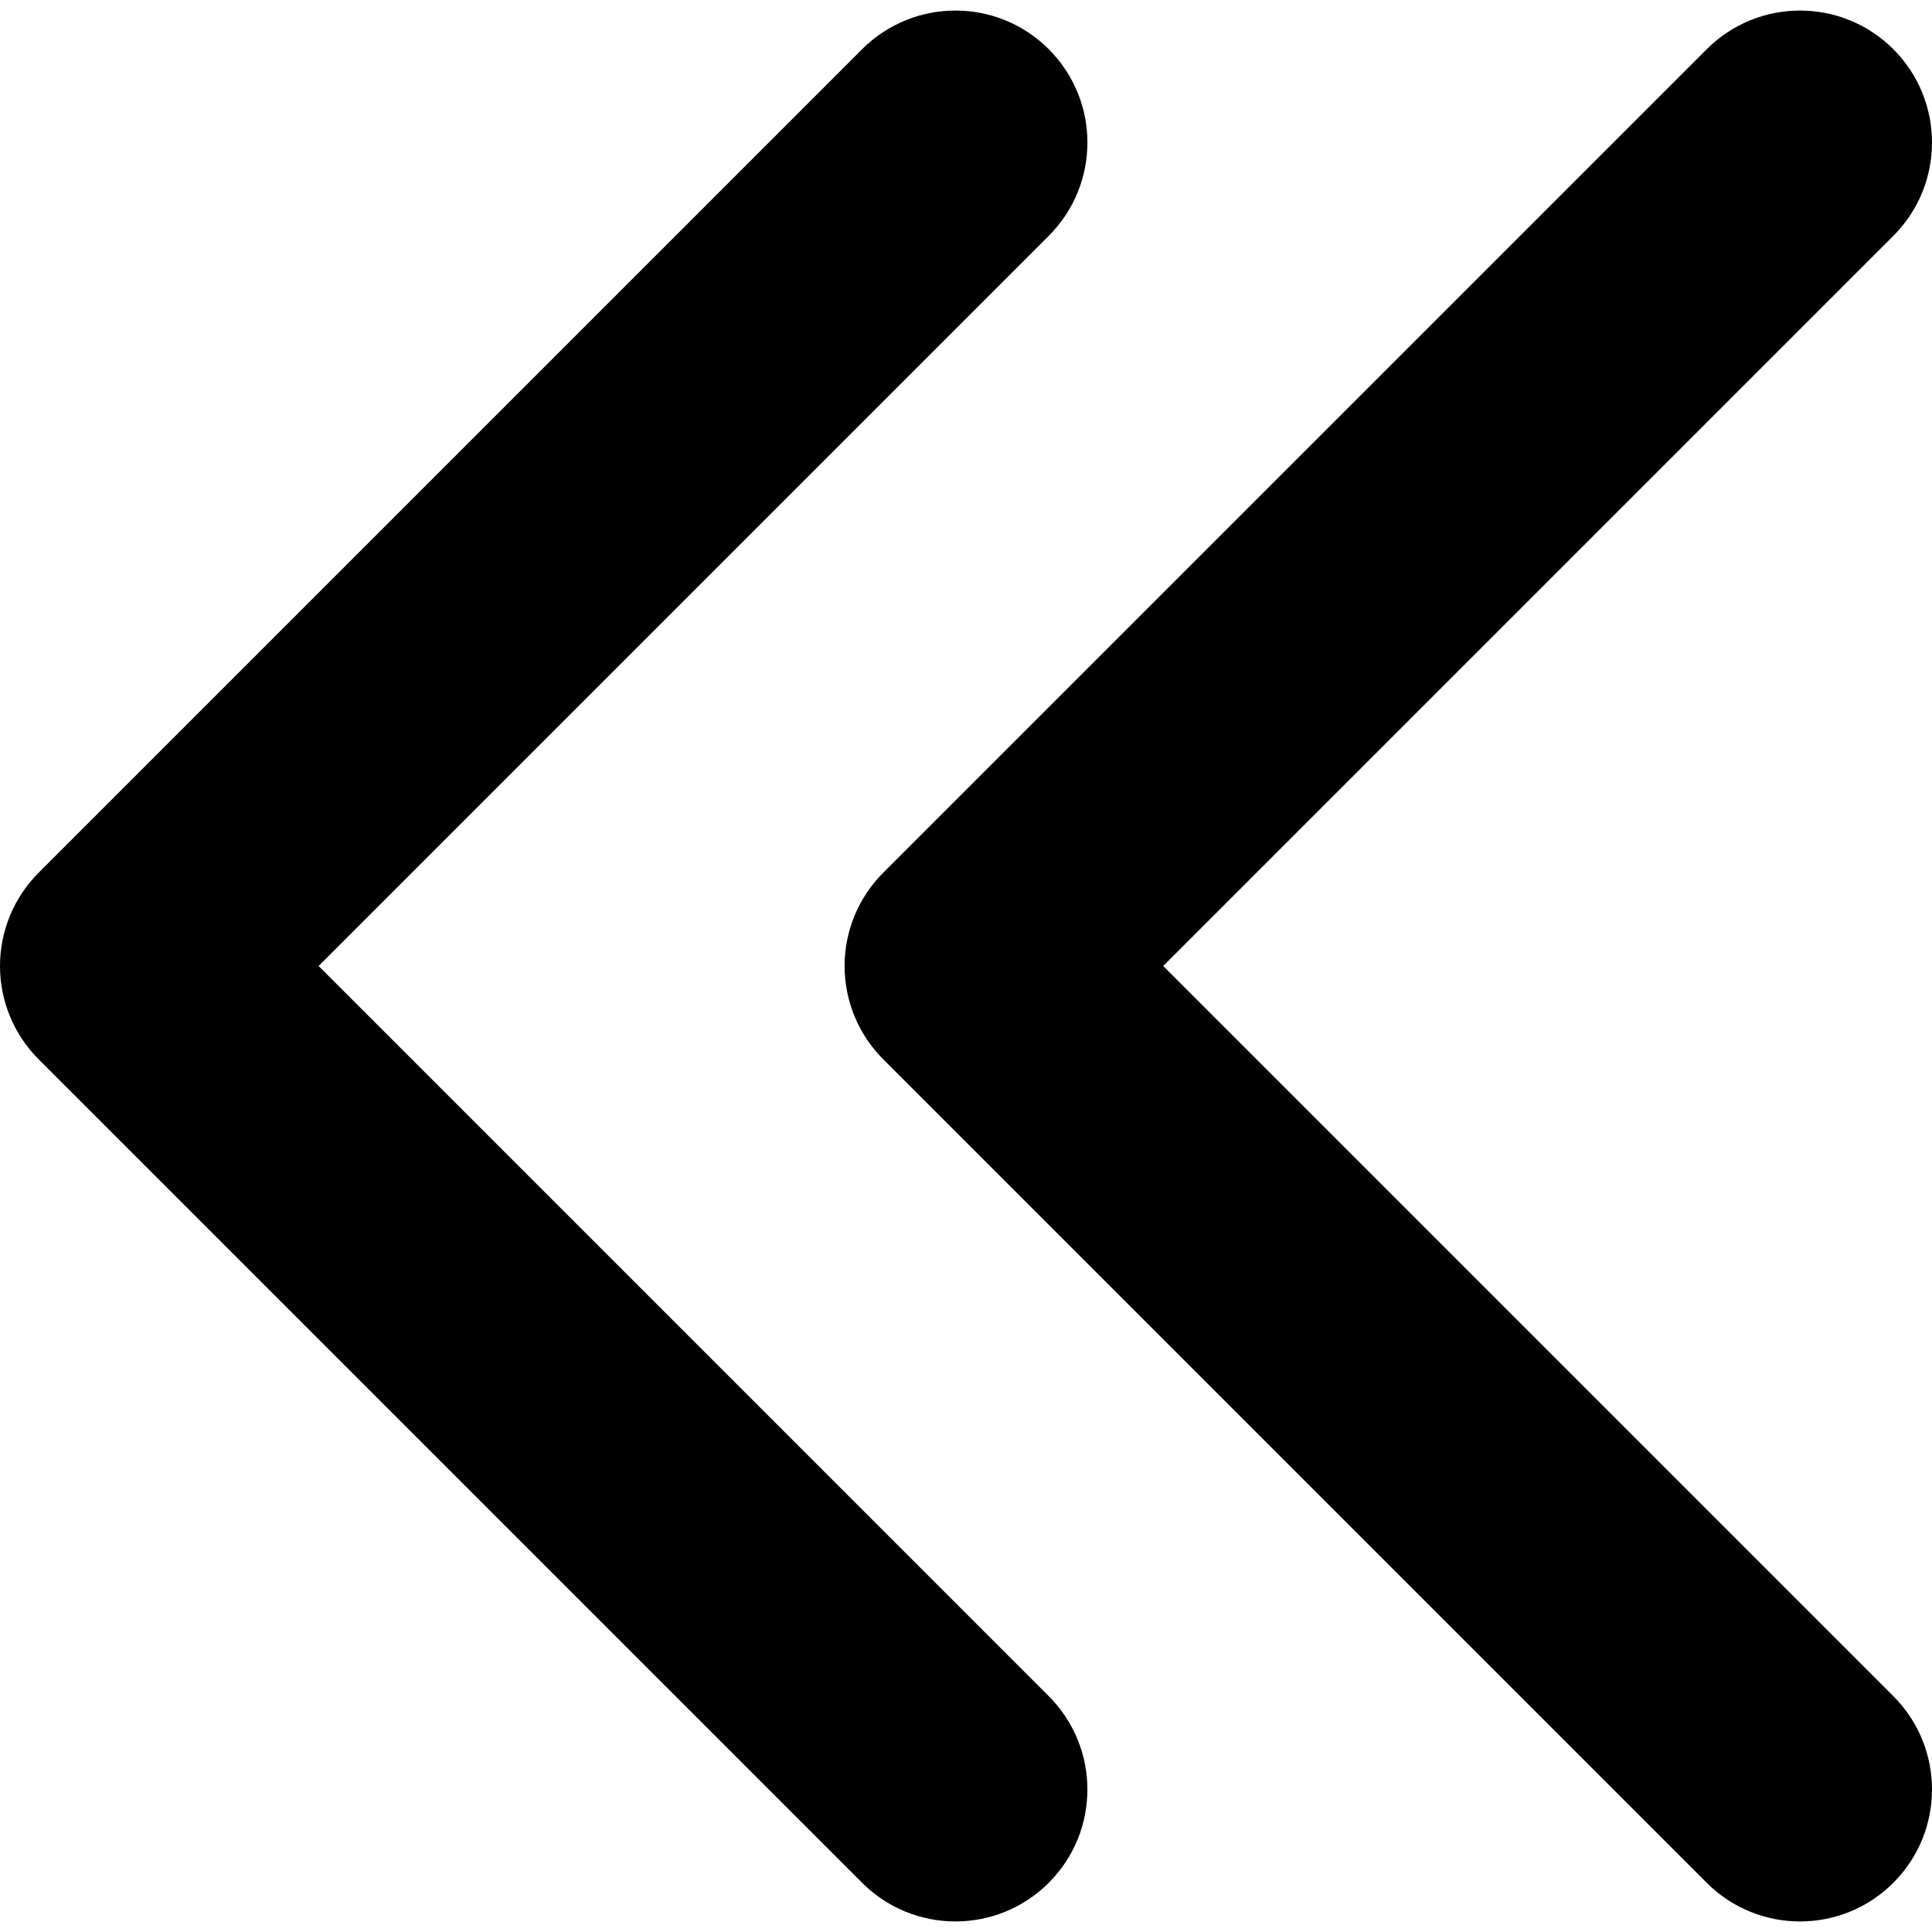
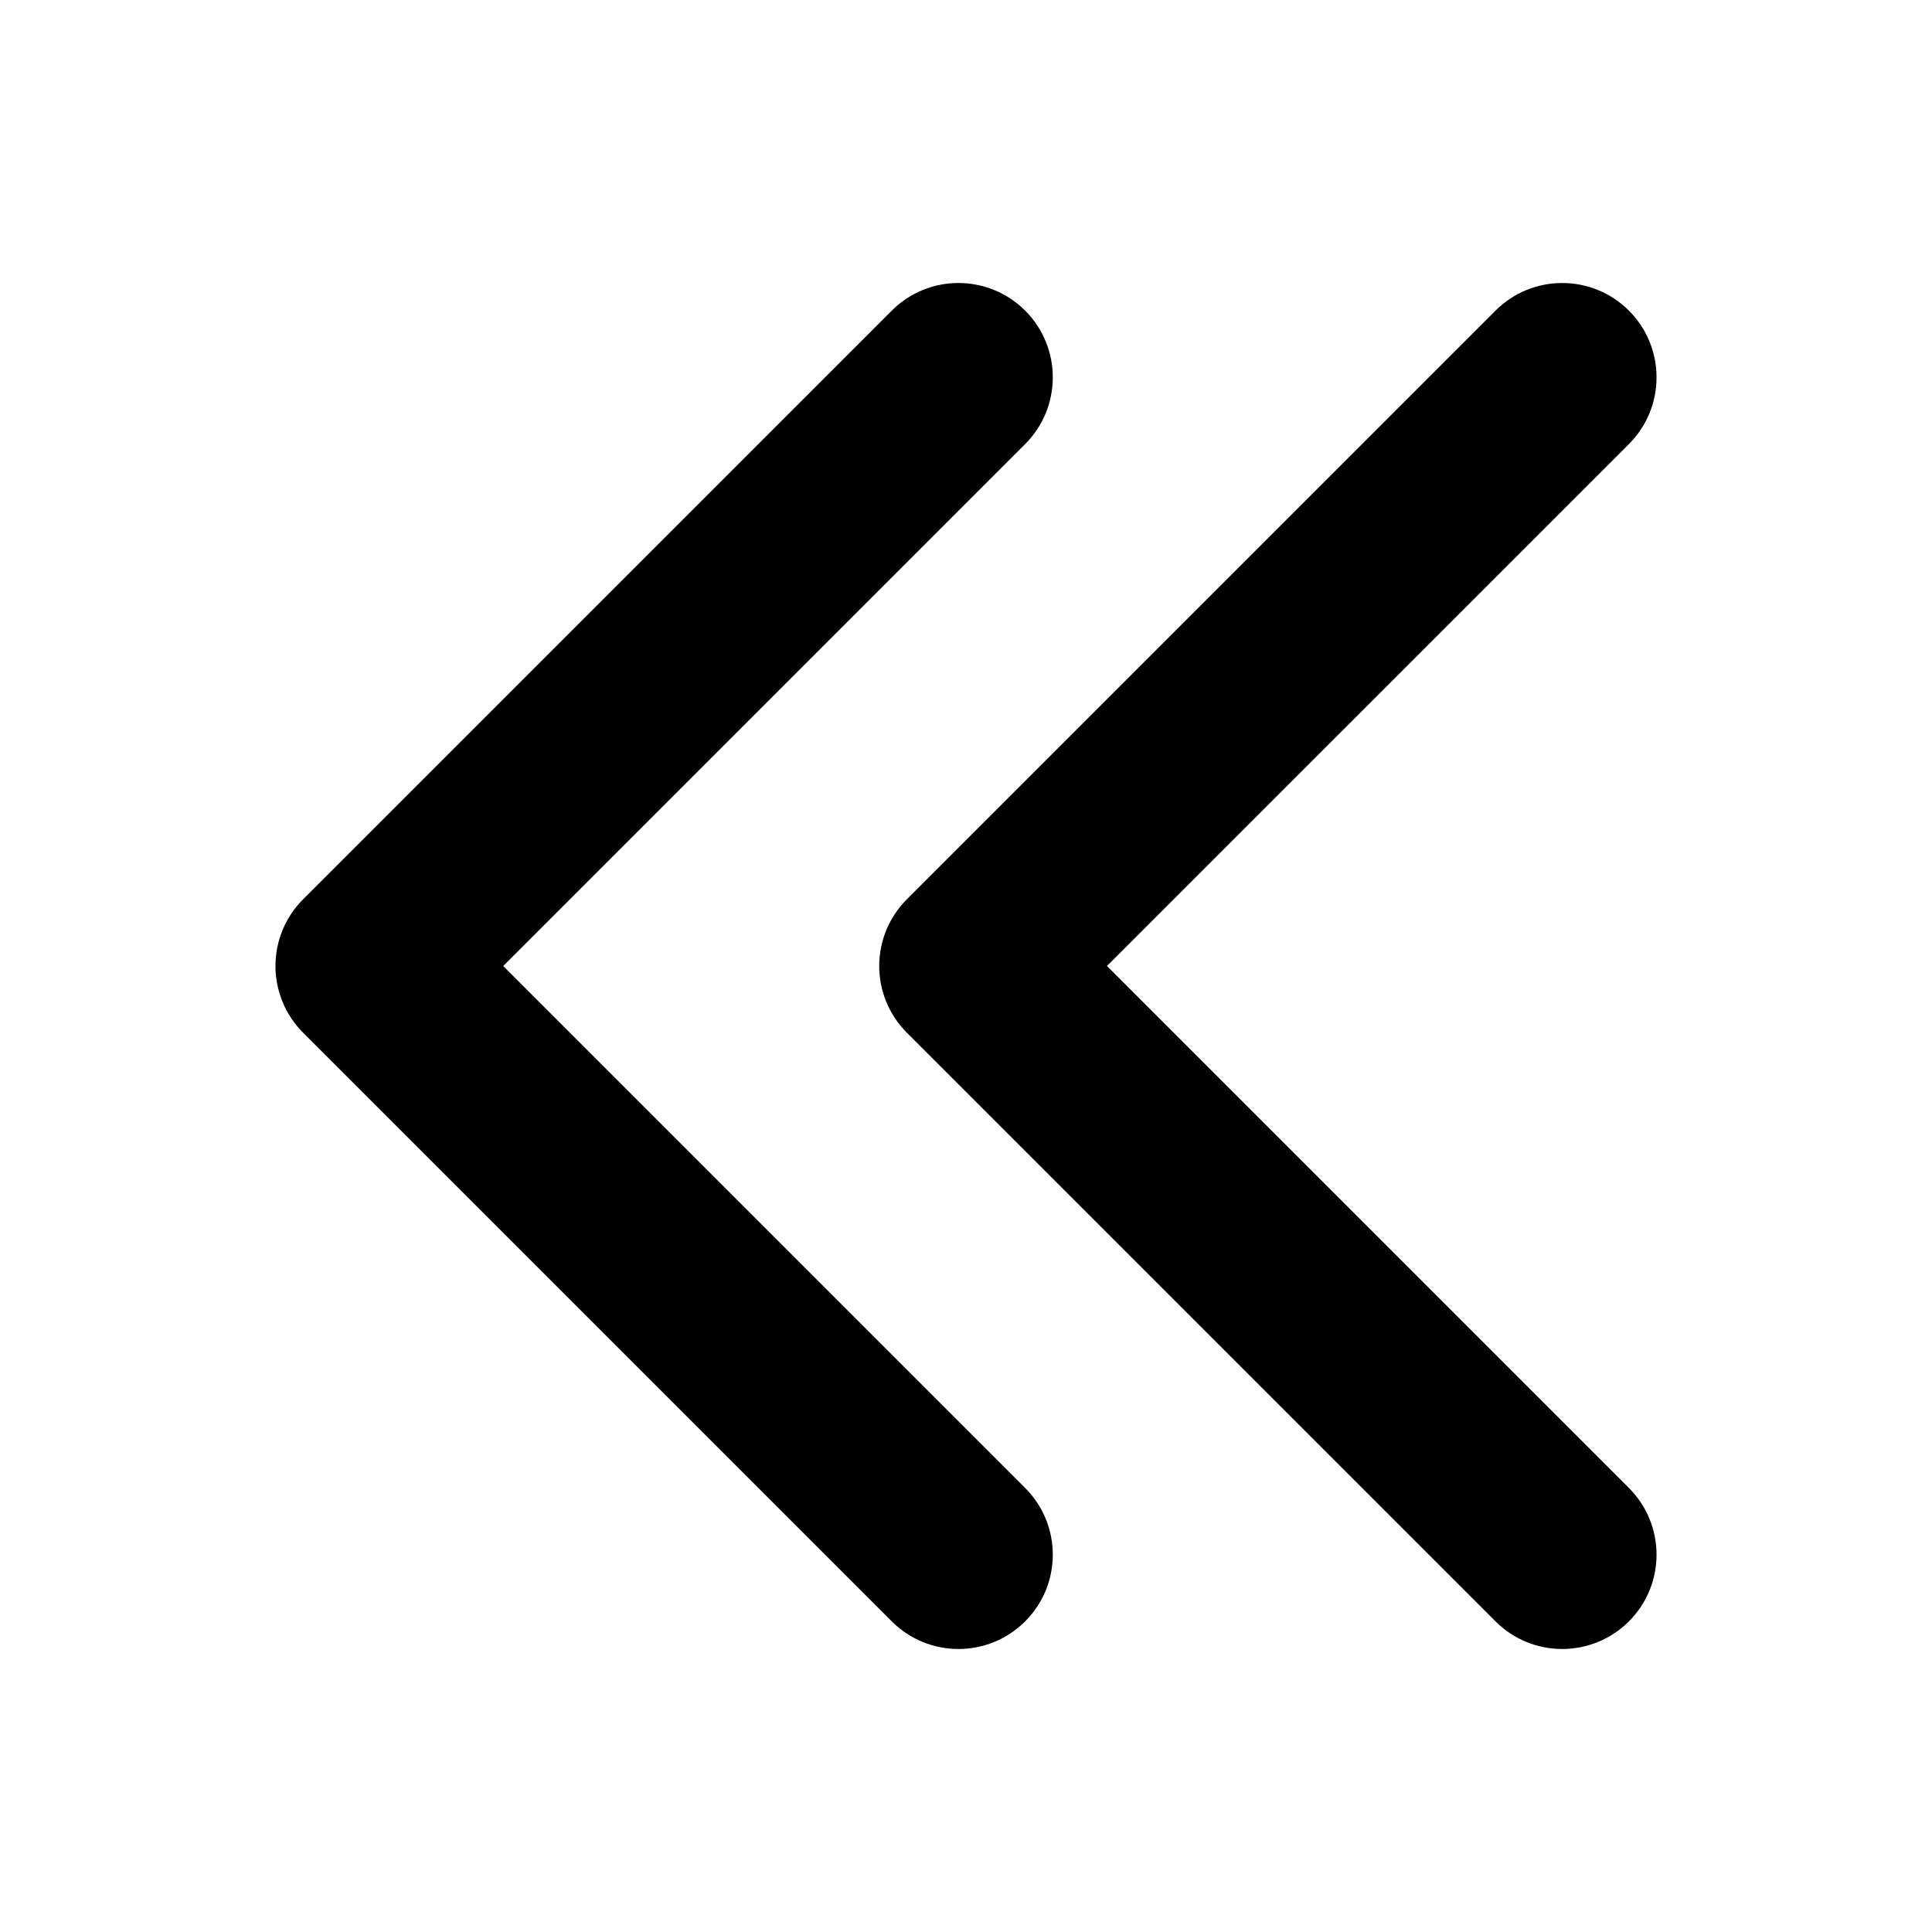
- <svg xmlns="http://www.w3.org/2000/svg" version="1.1" id="Layer_1" x="0px" y="0px" viewBox="0 0 366 366" style="enable-background:new 0 0 366 366;" xml:space="preserve">
-   <g>
-     <path d="M220.355,183L358.678,44.678c9.763-9.763,9.763-25.592,0-35.355c-9.762-9.764-25.592-9.763-35.355,0l-156,156   C162.634,170.011,160,176.37,160,183s2.634,12.989,7.322,17.678l156,156c9.764,9.763,25.594,9.763,35.355,0   c9.763-9.763,9.763-25.592,0-35.355L220.355,183z" />
-     <path d="M60.355,183L198.678,44.678c9.763-9.763,9.763-25.592,0-35.355c-9.763-9.764-25.593-9.763-35.355,0l-156,156   C2.634,170.011,0,176.37,0,183s2.634,12.989,7.322,17.678l156,156c9.763,9.763,25.593,9.763,35.355,0   c9.763-9.763,9.763-25.592,0-35.355L60.355,183z" />
+ <svg xmlns="http://www.w3.org/2000/svg" version="1.1" id="Layer_1" x="0px" y="0px" viewBox="-49 141 512 512" style="enable-background:new -49 141 512 512;" xml:space="preserve">
+   <g id="XMLID_4_">
+     <path id="XMLID_6_" d="M244.355,397l138.323-138.322c9.763-9.763,9.763-25.592,0-35.355c-9.762-9.764-25.592-9.763-35.355,0   l-156,156C186.634,384.011,184,390.369,184,397s2.634,12.989,7.322,17.678l156,156c9.764,9.763,25.594,9.763,35.355,0   c9.763-9.763,9.763-25.592,0-35.355L244.355,397z" />
+     <path id="XMLID_5_" d="M84.355,397l138.323-138.322c9.763-9.763,9.763-25.592,0-35.355c-9.763-9.764-25.593-9.763-35.355,0   l-156,156C26.634,384.011,24,390.369,24,397s2.634,12.989,7.322,17.678l156,156c9.763,9.763,25.593,9.763,35.355,0   c9.763-9.763,9.763-25.592,0-35.355L84.355,397z" />
  </g>
-   <g>
- </g>
-   <g>
- </g>
-   <g>
- </g>
-   <g>
- </g>
-   <g>
- </g>
-   <g>
- </g>
-   <g>
- </g>
-   <g>
- </g>
-   <g>
- </g>
-   <g>
- </g>
-   <g>
- </g>
-   <g>
- </g>
-   <g>
- </g>
-   <g>
- </g>
-   <g>
- </g>
</svg>
